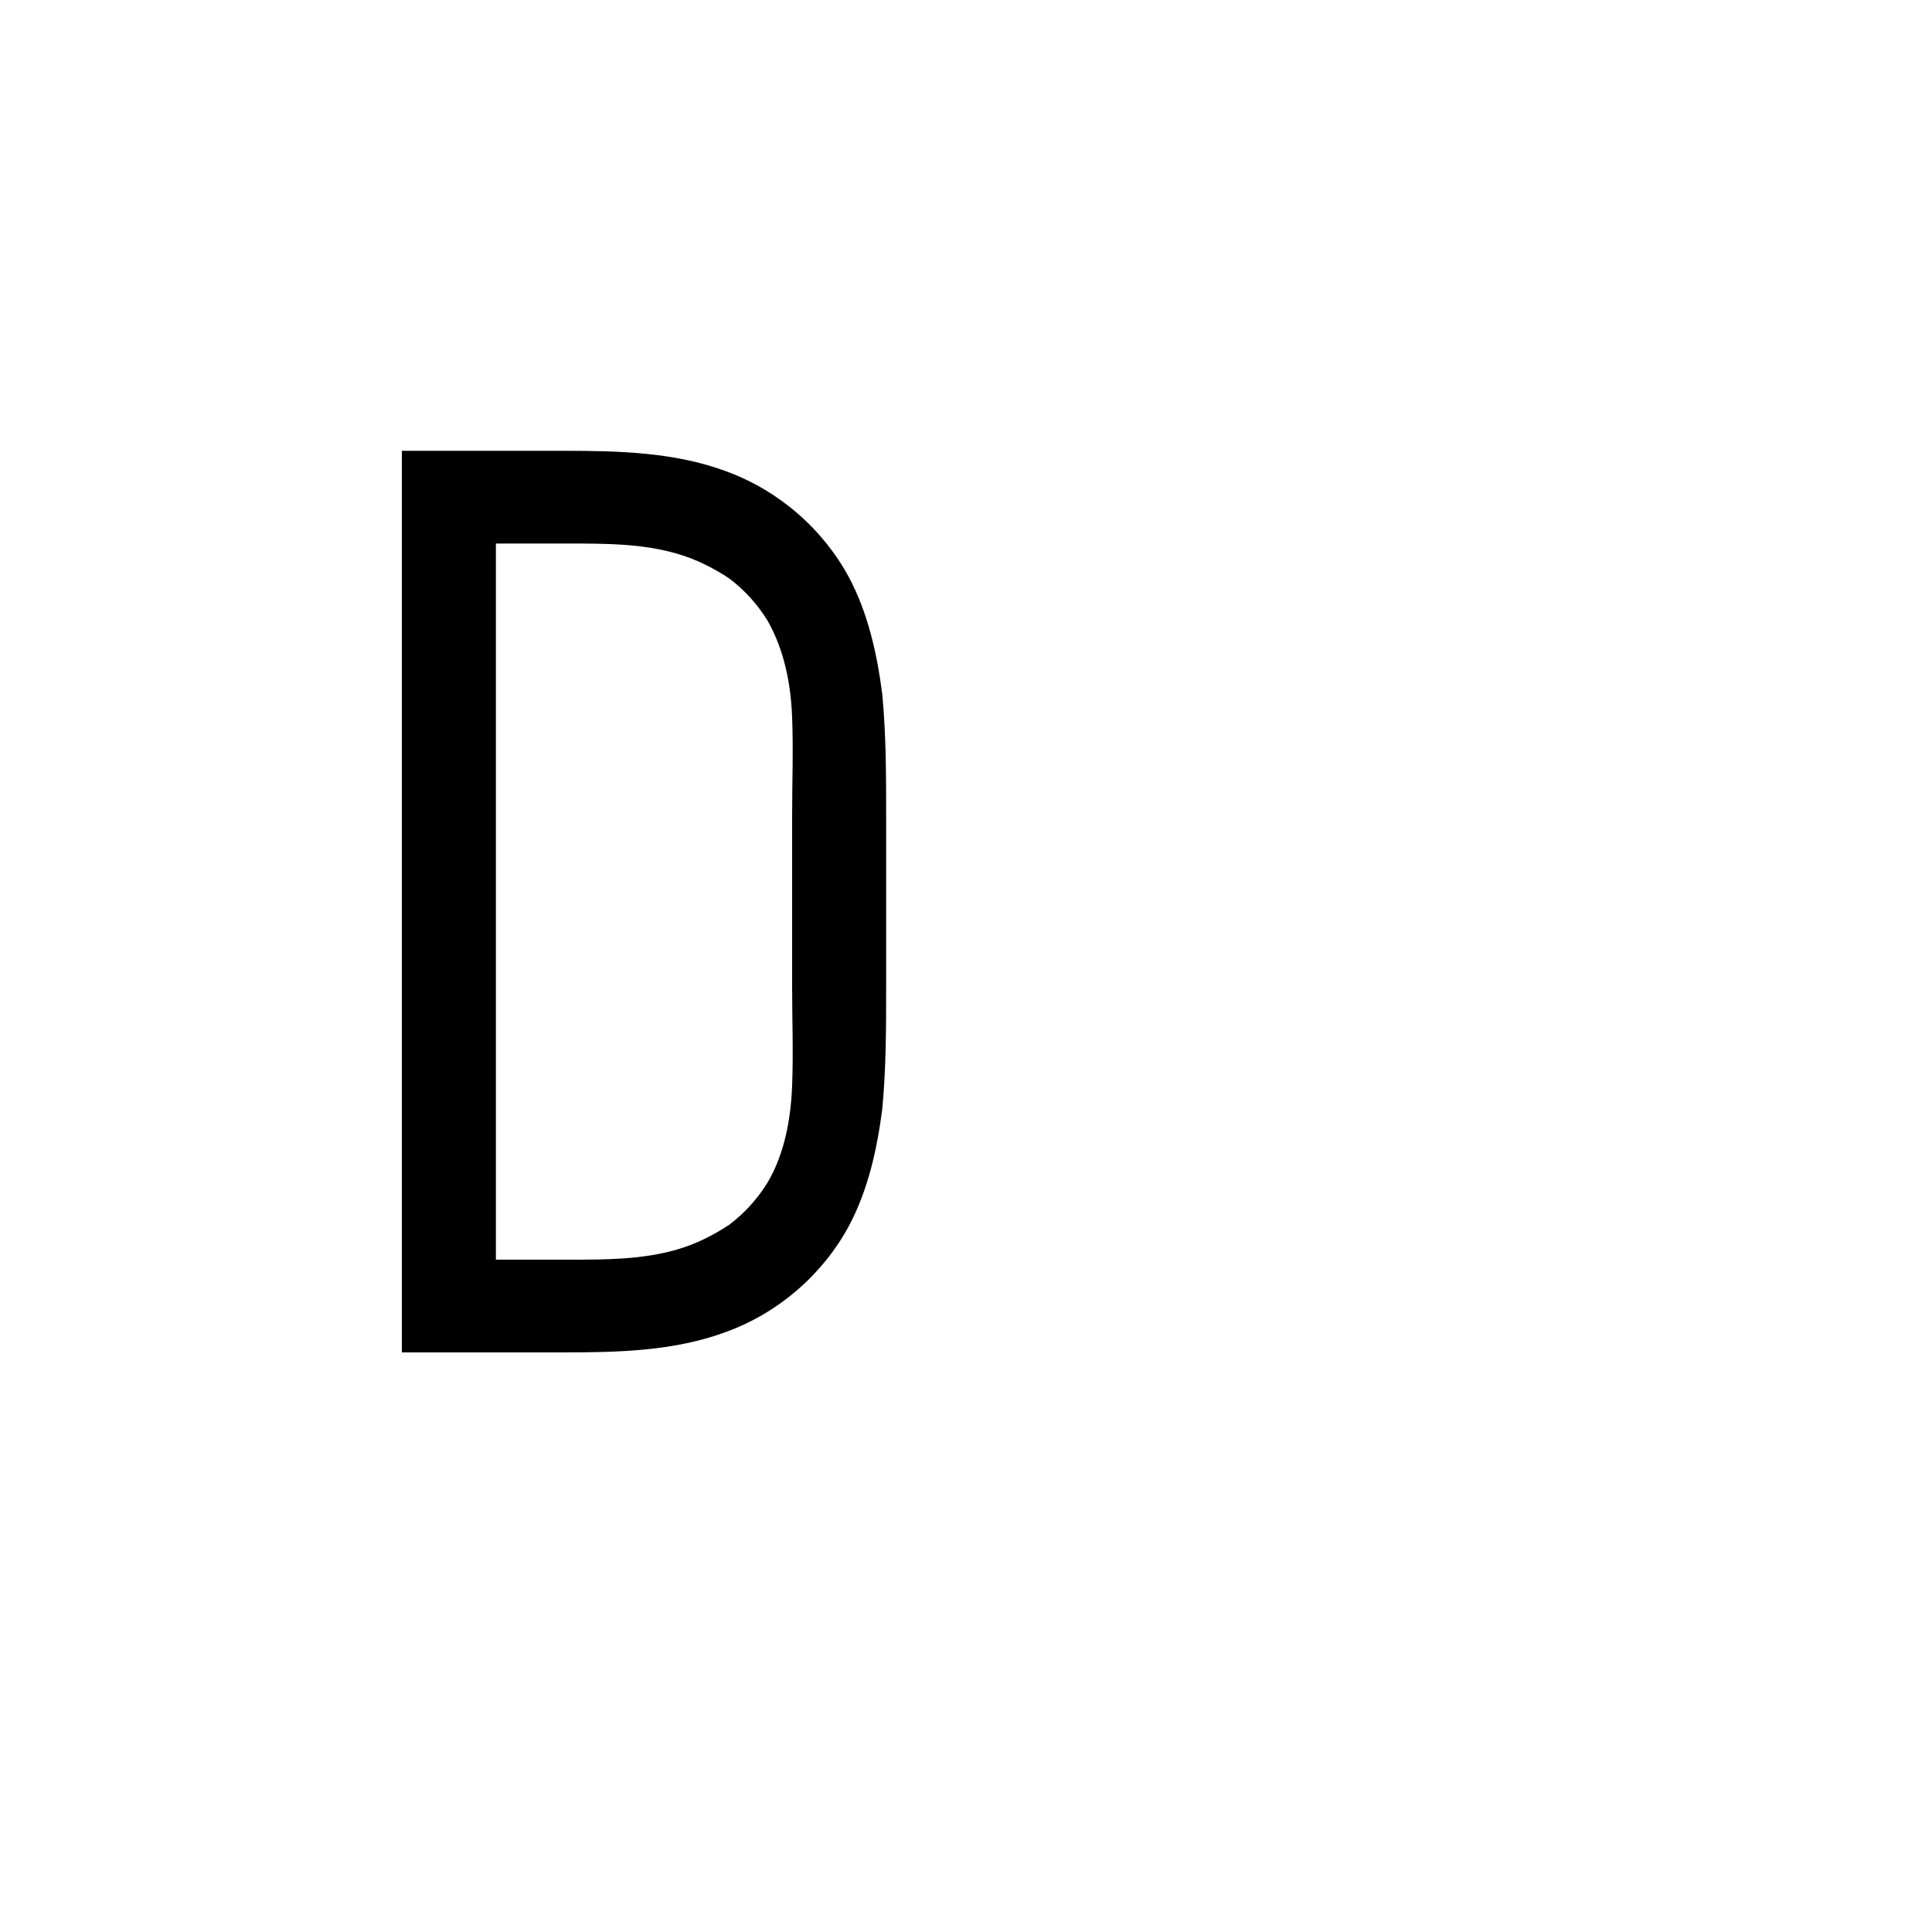
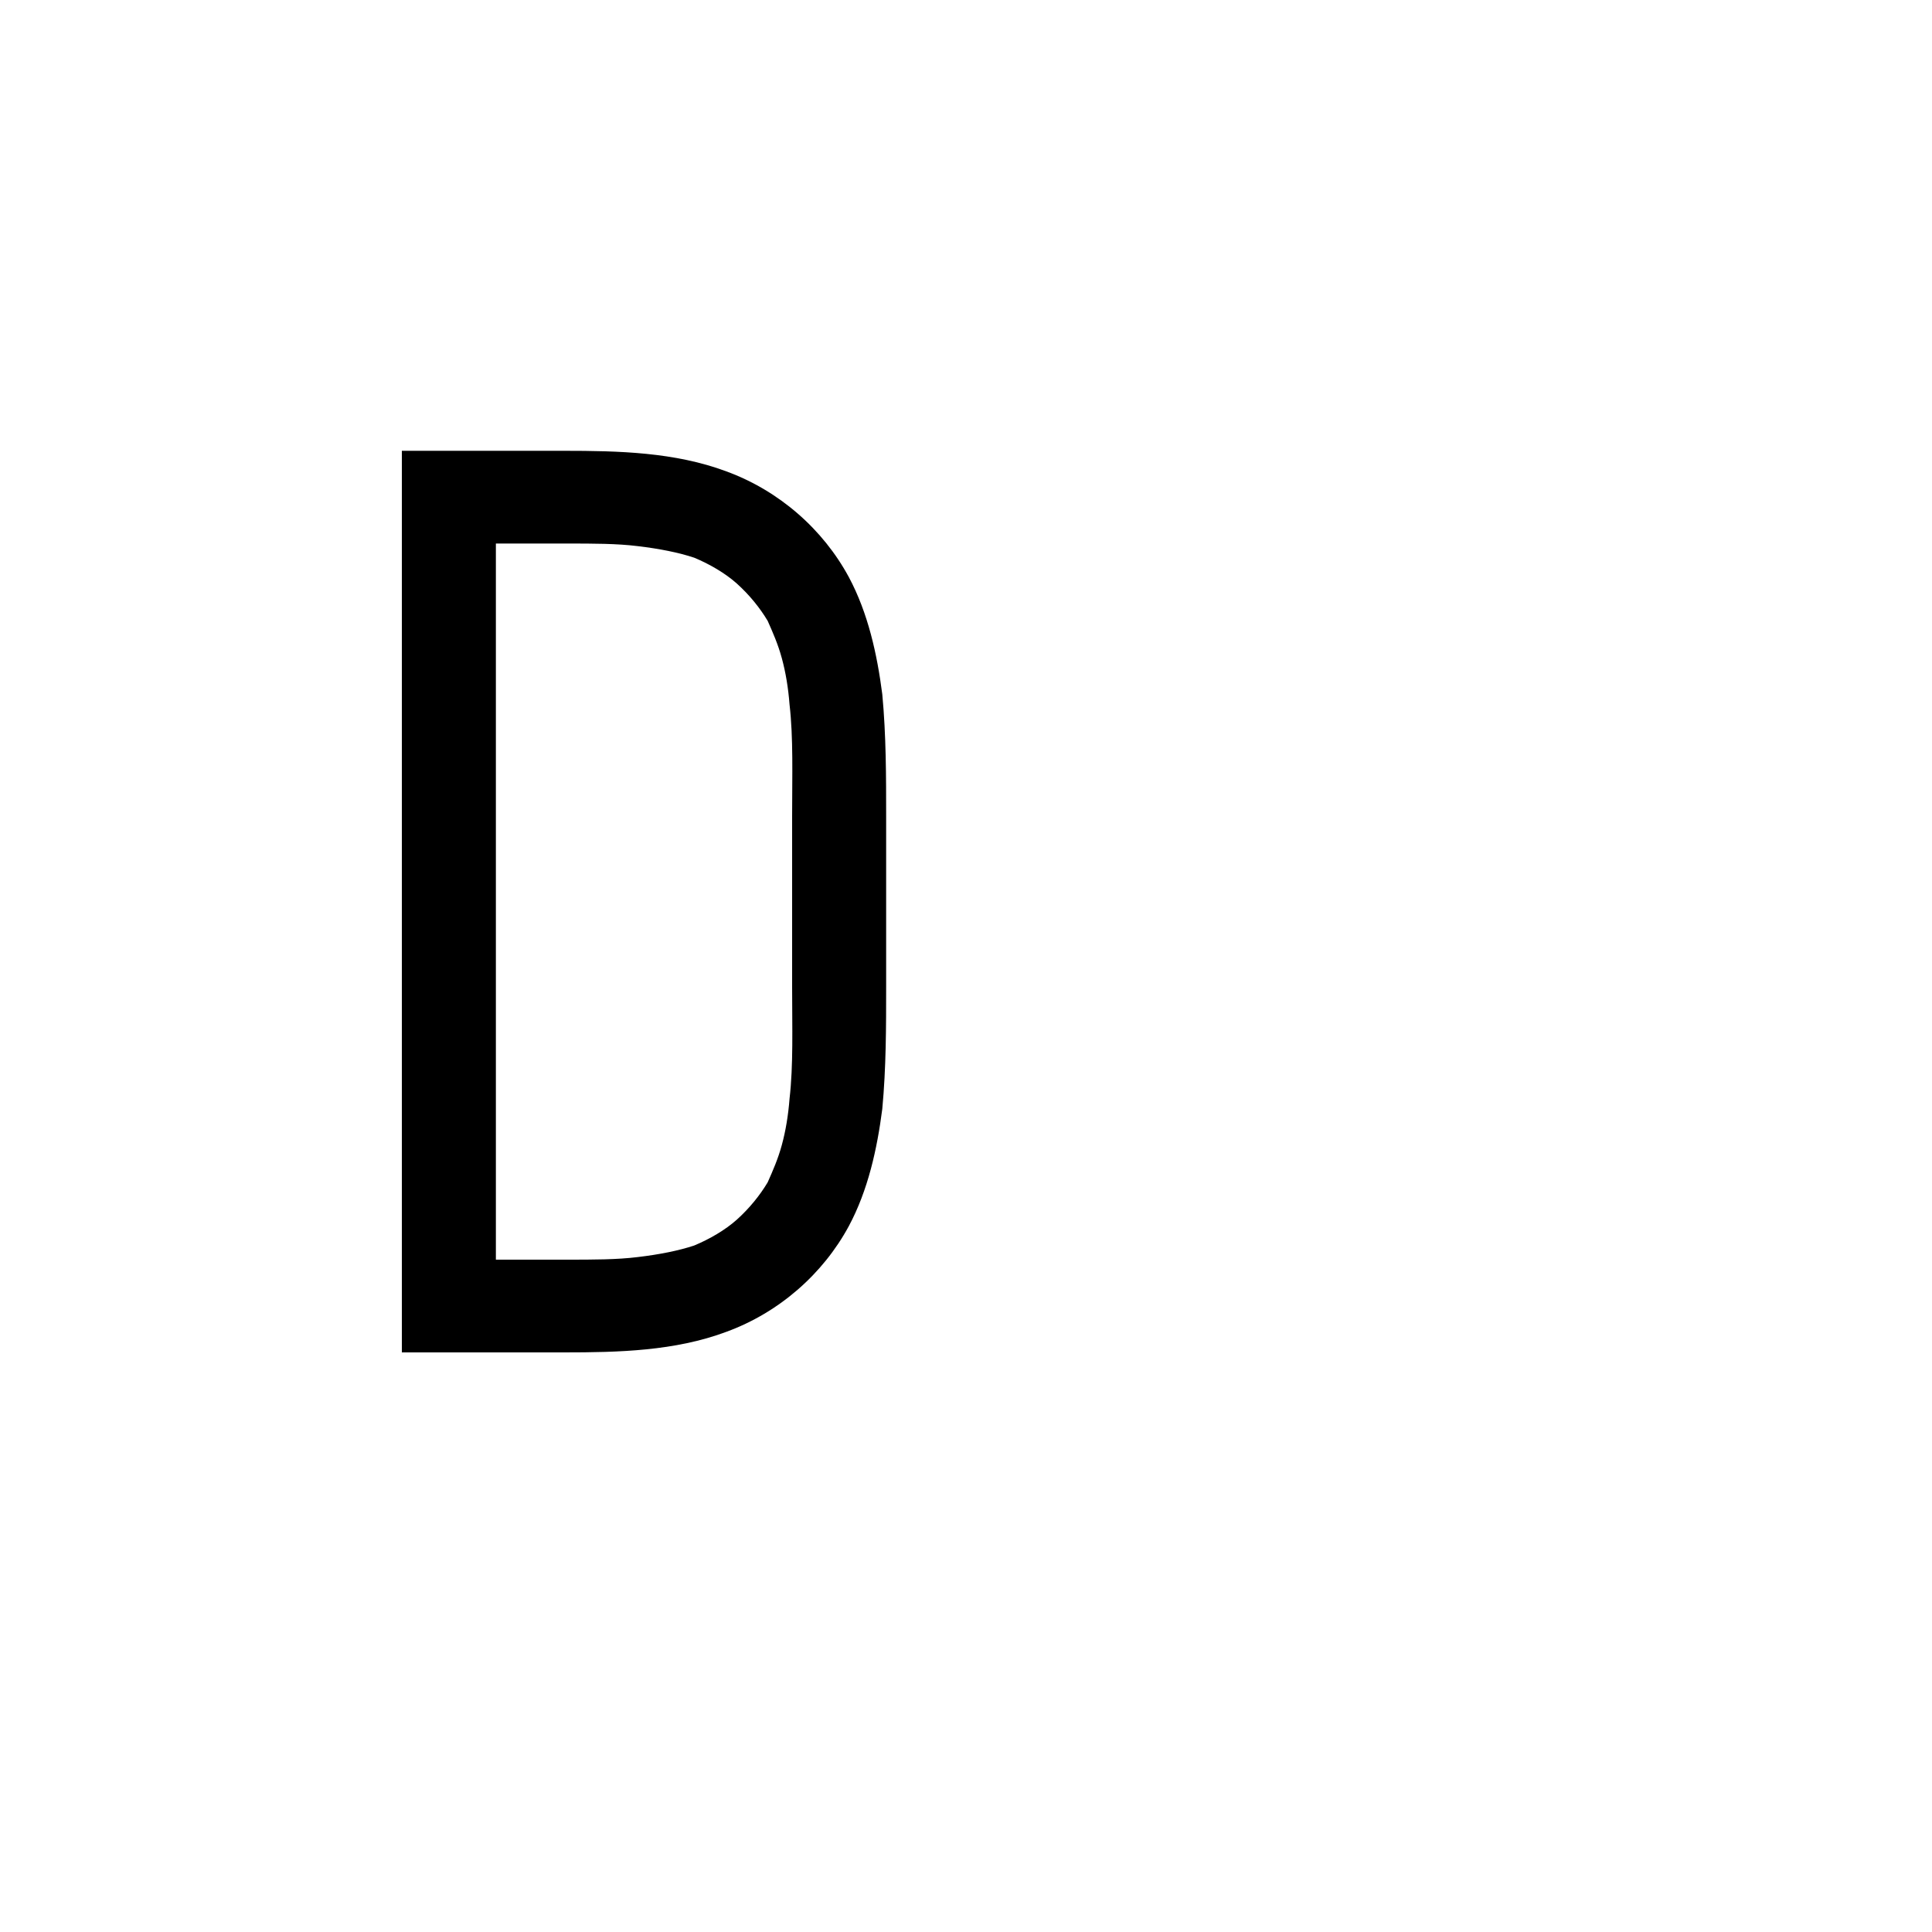
<svg xmlns="http://www.w3.org/2000/svg" viewBox="-0.25 -1.05 1.5 1.5">
-   <path d="M 0.188 -0 L 0.135 -0 L 0.062 -0 L 0.062 -0.072 L 0.062 -0.628 L 0.062 -0.7 L 0.135 -0.7 L 0.188 -0.7 C 0.23 -0.7  0.274 -0.699  0.314 -0.684 C 0.355 -0.669  0.389 -0.639  0.409 -0.602 C 0.424 -0.574  0.431 -0.542  0.435 -0.511 C 0.438 -0.479  0.438 -0.447  0.438 -0.416 L 0.438 -0.284 C 0.438 -0.253  0.438 -0.221  0.435 -0.189 C 0.431 -0.158  0.424 -0.126  0.409 -0.098 C 0.389 -0.061  0.355 -0.031  0.314 -0.016 C 0.274 -0.001  0.23 -0  0.188 -0 C 0.188 0  0.188 0  0.188 -0 Z M 0.188 -0.072 C 0.189 -0.072  0.191 -0.072  0.192 -0.072 C 0.22 -0.072  0.249 -0.072  0.276 -0.08 C 0.29 -0.084  0.304 -0.091  0.316 -0.099 C 0.328 -0.108  0.338 -0.119  0.346 -0.132 C 0.359 -0.154  0.364 -0.181  0.365 -0.207 C 0.366 -0.233  0.365 -0.259  0.365 -0.284 L 0.365 -0.416 C 0.365 -0.442  0.366 -0.468  0.365 -0.493 C 0.364 -0.519  0.359 -0.545  0.346 -0.568 C 0.338 -0.581  0.328 -0.592  0.316 -0.601 C 0.304 -0.609  0.29 -0.616  0.276 -0.62 C 0.249 -0.628  0.22 -0.628  0.192 -0.628 C 0.192 -0.628  0.192 -0.628  0.192 -0.628 C 0.191 -0.628  0.189 -0.628  0.188 -0.628 C 0.188 -0.628  0.188 -0.628  0.188 -0.628 L 0.135 -0.628 L 0.135 -0.072 L 0.188 -0.072 Z" fill="black" />
+   <path d="M 0.188 -0 L 0.135 -0 L 0.062 -0 L 0.062 -0.072 L 0.062 -0.628 L 0.062 -0.7 L 0.135 -0.7 L 0.188 -0.7 L 0.188 -0.7 C 0.23 -0.7  0.274 -0.699  0.314 -0.684 C 0.355 -0.669  0.389 -0.639  0.409 -0.602 C 0.424 -0.574  0.431 -0.542  0.435 -0.511 C 0.438 -0.479  0.438 -0.447  0.438 -0.416 L 0.438 -0.284 C 0.438 -0.253  0.438 -0.221  0.435 -0.189 C 0.431 -0.158  0.424 -0.126  0.409 -0.098 C 0.389 -0.061  0.355 -0.031  0.314 -0.016 C 0.274 -0.001  0.23 -0  0.188 -0 C 0.188 0  0.188 0  0.188 -0 Z M 0.188 -0.072 C 0.189 -0.072  0.19 -0.072  0.191 -0.072 C 0.21 -0.072  0.229 -0.072  0.245 -0.074 C 0.262 -0.076  0.277 -0.079  0.289 -0.083 C 0.301 -0.088  0.313 -0.095  0.322 -0.103 C 0.332 -0.112  0.34 -0.122  0.346 -0.132 C 0.35 -0.141  0.354 -0.15  0.357 -0.161 C 0.36 -0.172  0.362 -0.184  0.363 -0.197 C 0.366 -0.223  0.365 -0.252  0.365 -0.284 L 0.365 -0.416 C 0.365 -0.448  0.366 -0.477  0.363 -0.503 C 0.362 -0.516  0.36 -0.528  0.357 -0.539 C 0.354 -0.55  0.35 -0.559  0.346 -0.568 C 0.34 -0.578  0.332 -0.588  0.322 -0.597 C 0.313 -0.605  0.301 -0.612  0.289 -0.617 C 0.277 -0.621  0.262 -0.624  0.245 -0.626 C 0.229 -0.628  0.21 -0.628  0.191 -0.628 C 0.19 -0.628  0.189 -0.628  0.188 -0.628 L 0.135 -0.628 L 0.135 -0.072 L 0.188 -0.072 Z" fill="black" />
</svg>
